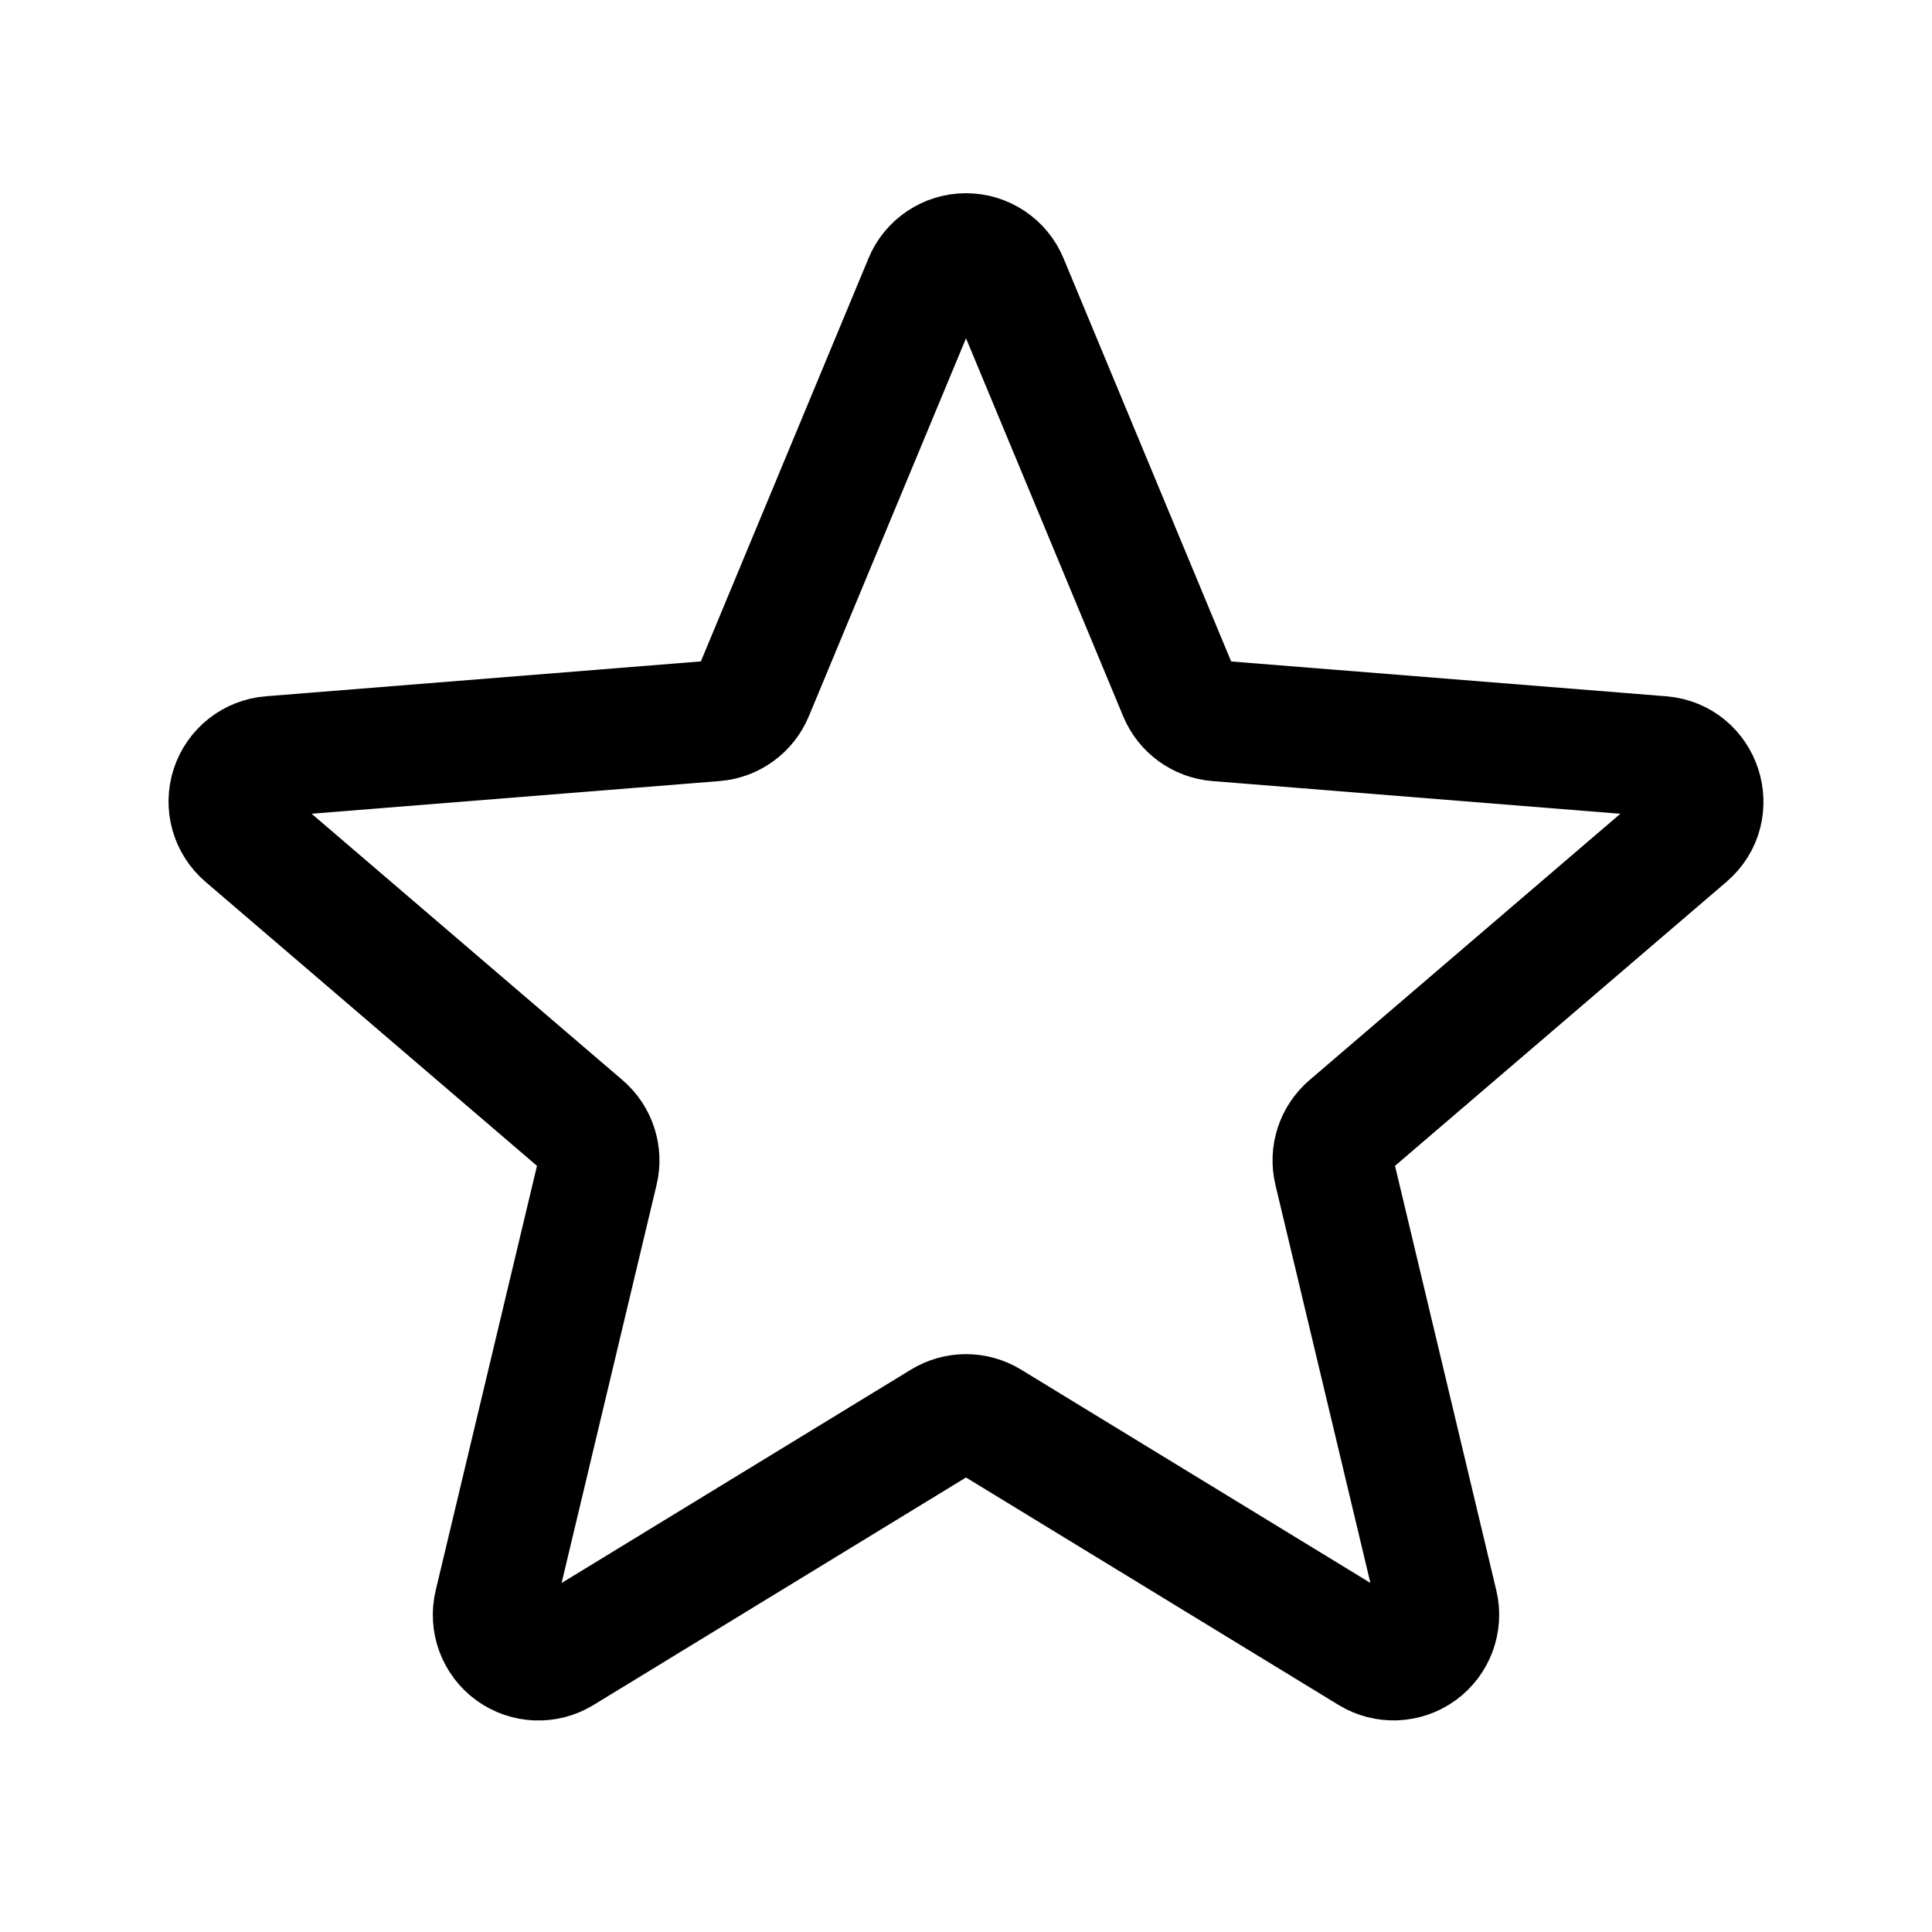
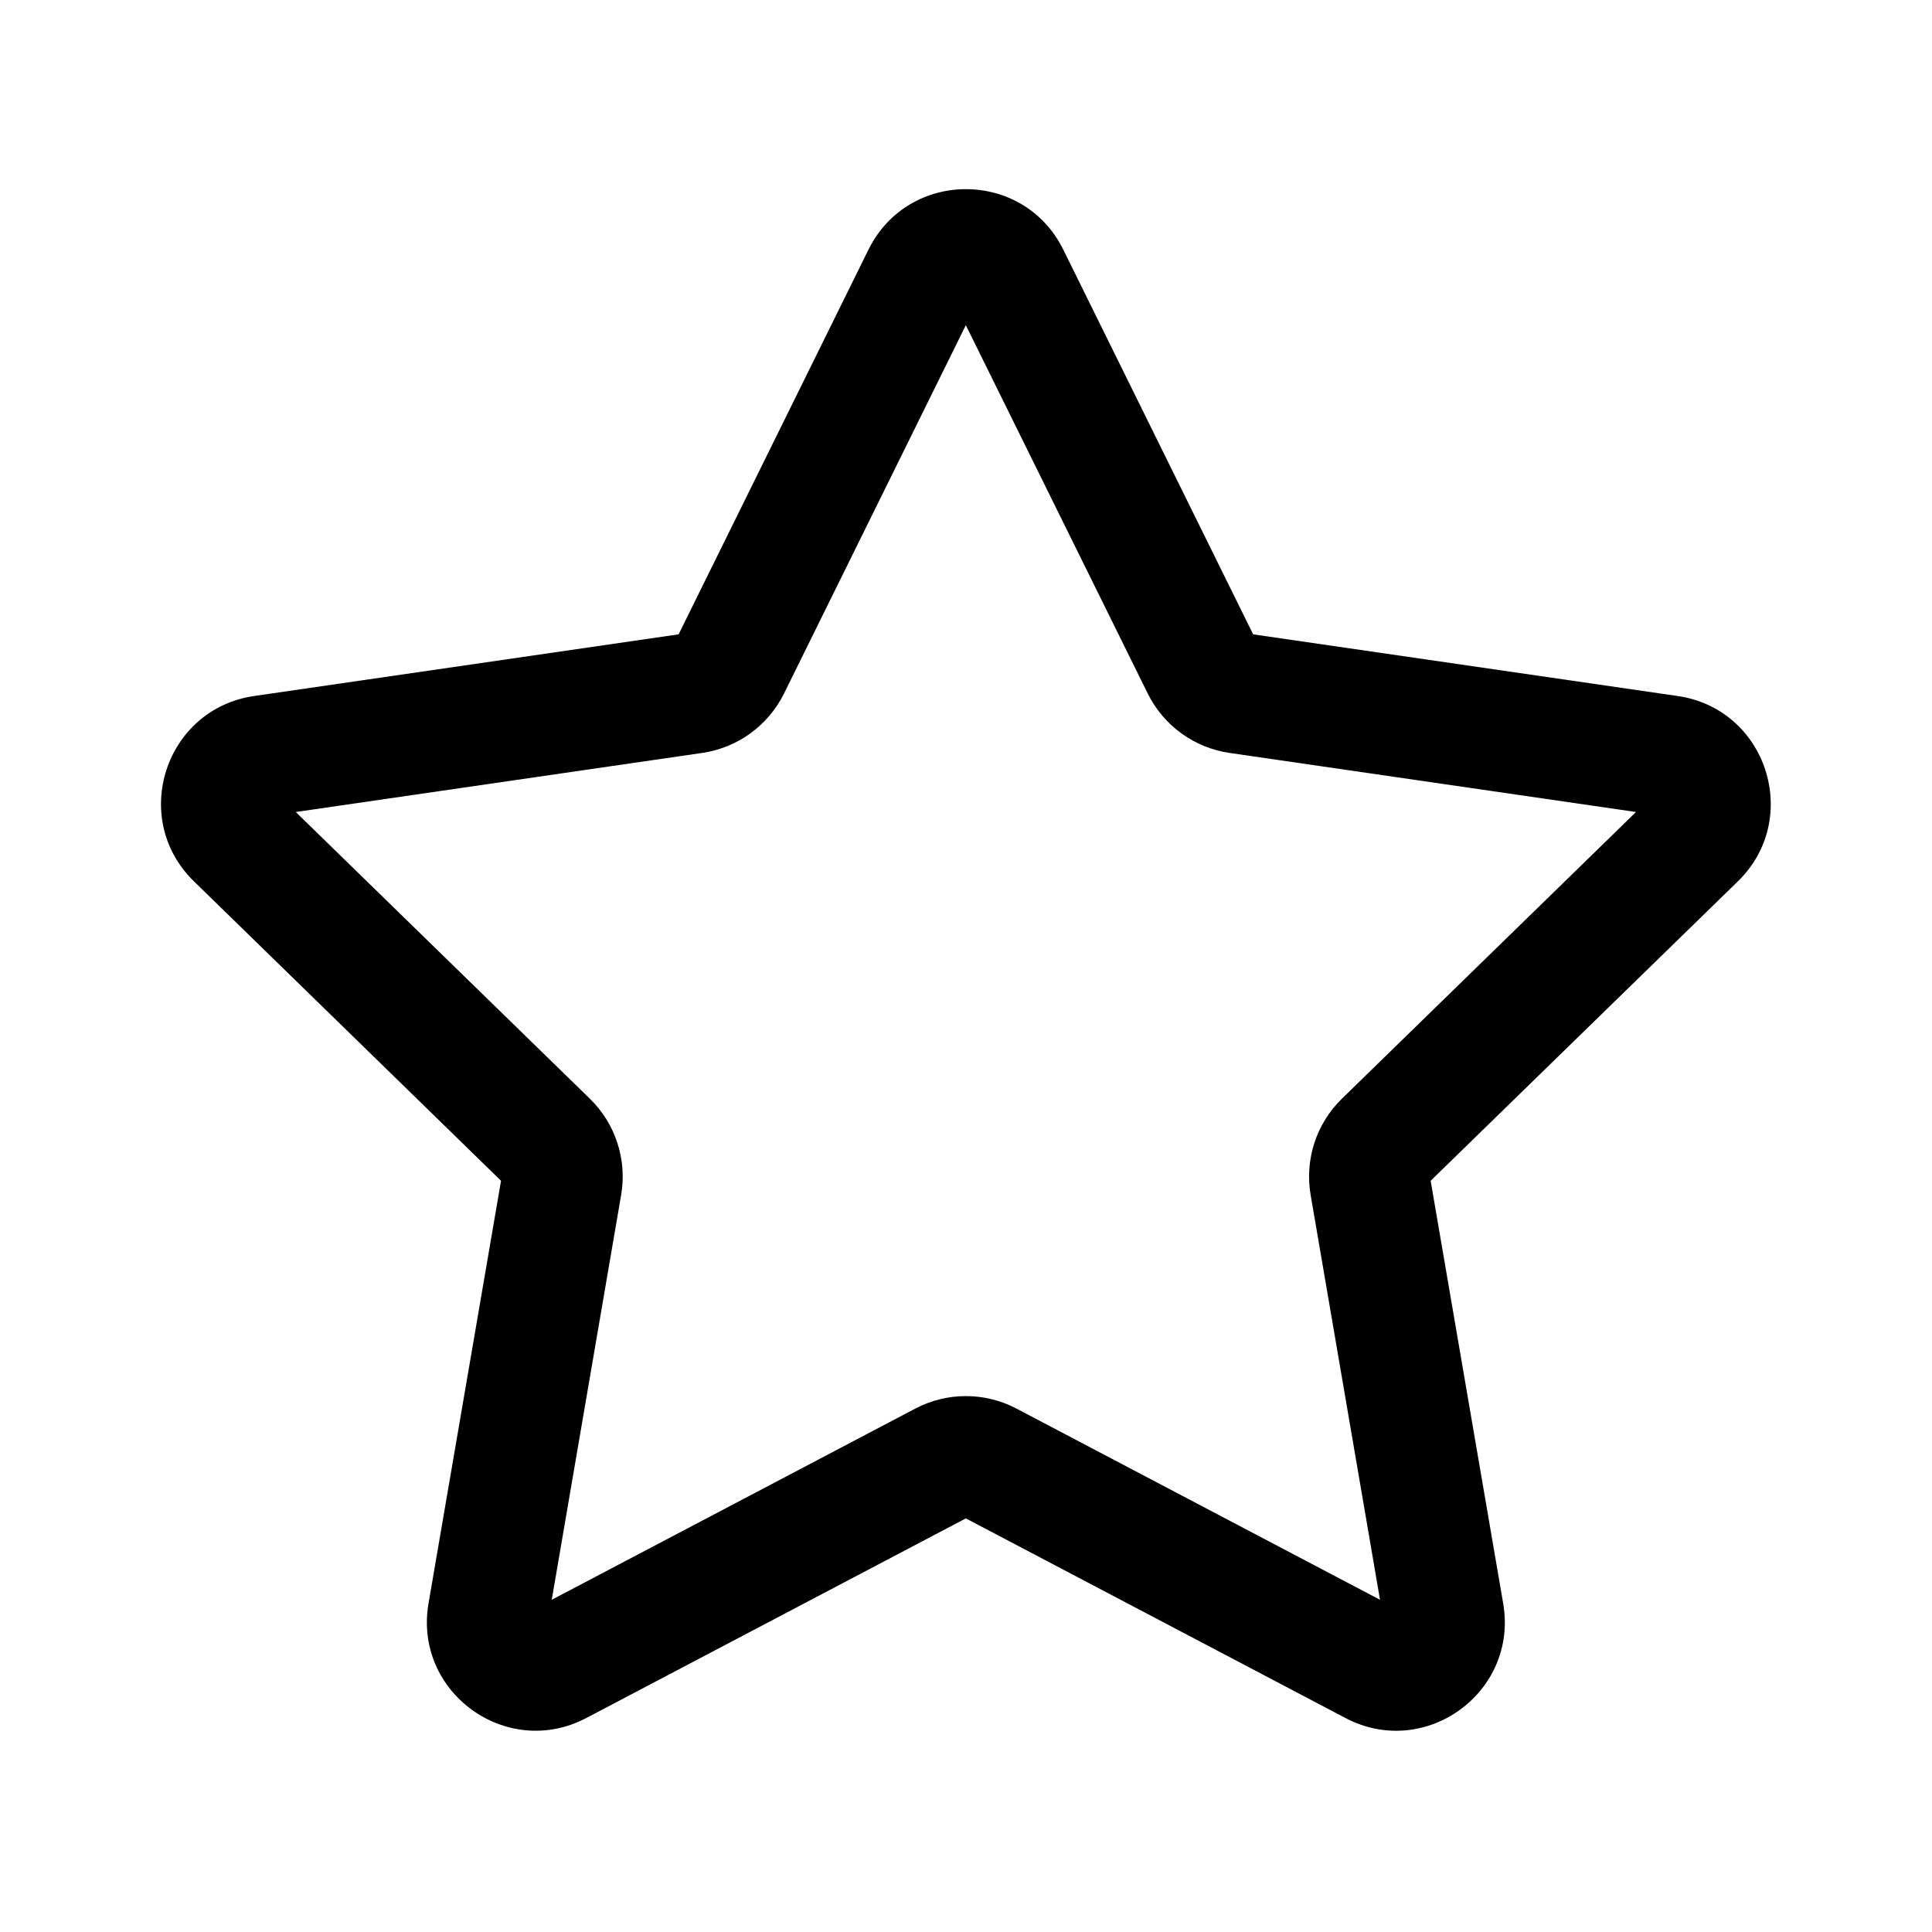
- <svg xmlns="http://www.w3.org/2000/svg" fill="none" viewBox="0 0 24 24" stroke-width="1.5" stroke="currentColor" class="size-6">
-   <path stroke-linecap="round" stroke-linejoin="round" d="M11.48 3.499a.562.562 0 0 1 1.04 0l2.125 5.111a.563.563 0 0 0 .475.345l5.518.442c.499.04.701.663.321.988l-4.204 3.602a.563.563 0 0 0-.182.557l1.285 5.385a.562.562 0 0 1-.84.61l-4.725-2.885a.562.562 0 0 0-.586 0L6.982 20.54a.562.562 0 0 1-.84-.61l1.285-5.386a.562.562 0 0 0-.182-.557l-4.204-3.602a.562.562 0 0 1 .321-.988l5.518-.442a.563.563 0 0 0 .475-.345L11.48 3.5Z" />
+ <svg xmlns="http://www.w3.org/2000/svg" viewBox="0 0 24 24">
+   <g fill="none">
+     <path d="M10.788 3.102c.495-1.003 1.926-1.003 2.421 0l2.358 4.778l5.273.766c1.107.16 1.549 1.522.748 2.303l-3.816 3.719l.901 5.25c.19 1.104-.968 1.945-1.959 1.424l-4.716-2.48l-4.715 2.48c-.99.52-2.148-.32-1.96-1.423l.901-5.251l-3.815-3.72c-.801-.78-.359-2.141.748-2.302L8.43 7.88l2.358-4.778zm1.21.937L9.74 8.614a1.35 1.35 0 0 1-1.016.739l-5.05.734l3.654 3.562c.318.31.463.757.388 1.195l-.862 5.029l4.516-2.375a1.35 1.35 0 0 1 1.257 0l4.516 2.375l-.862-5.03a1.35 1.35 0 0 1 .388-1.194l3.654-3.562l-5.05-.734a1.35 1.35 0 0 1-1.016-.739L11.998 4.04z" fill="currentColor" />
+   </g>
</svg>
